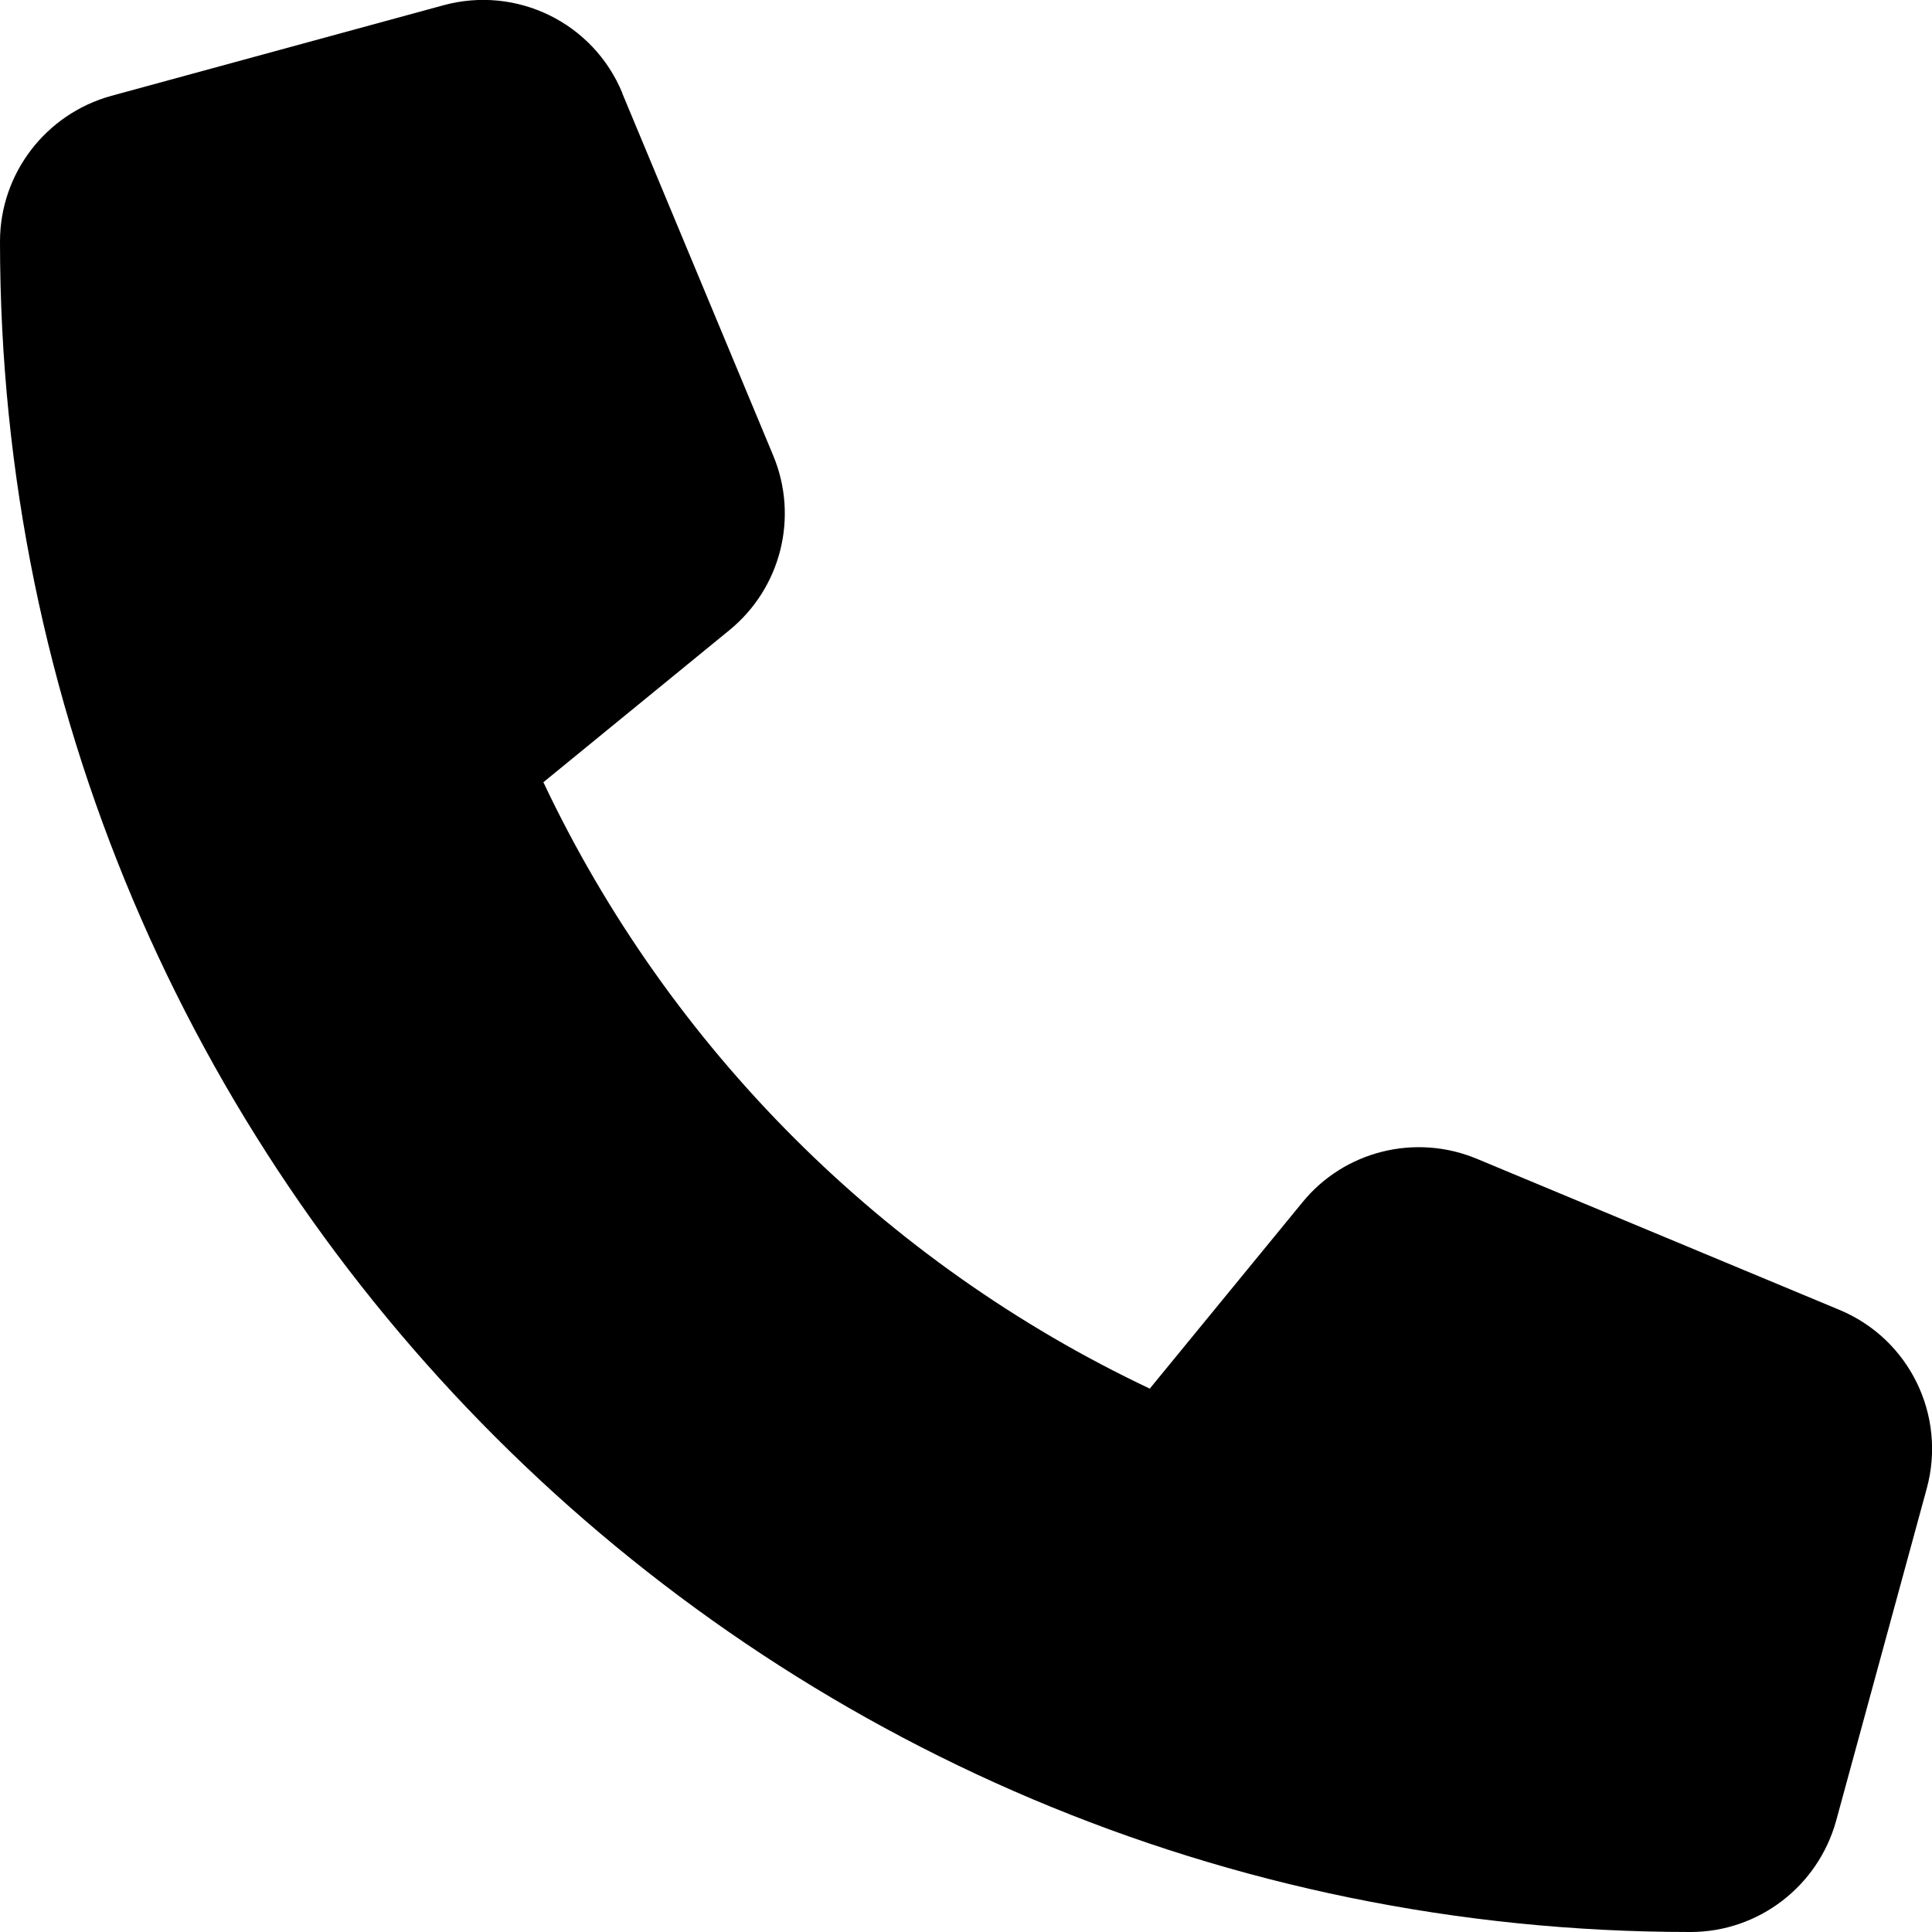
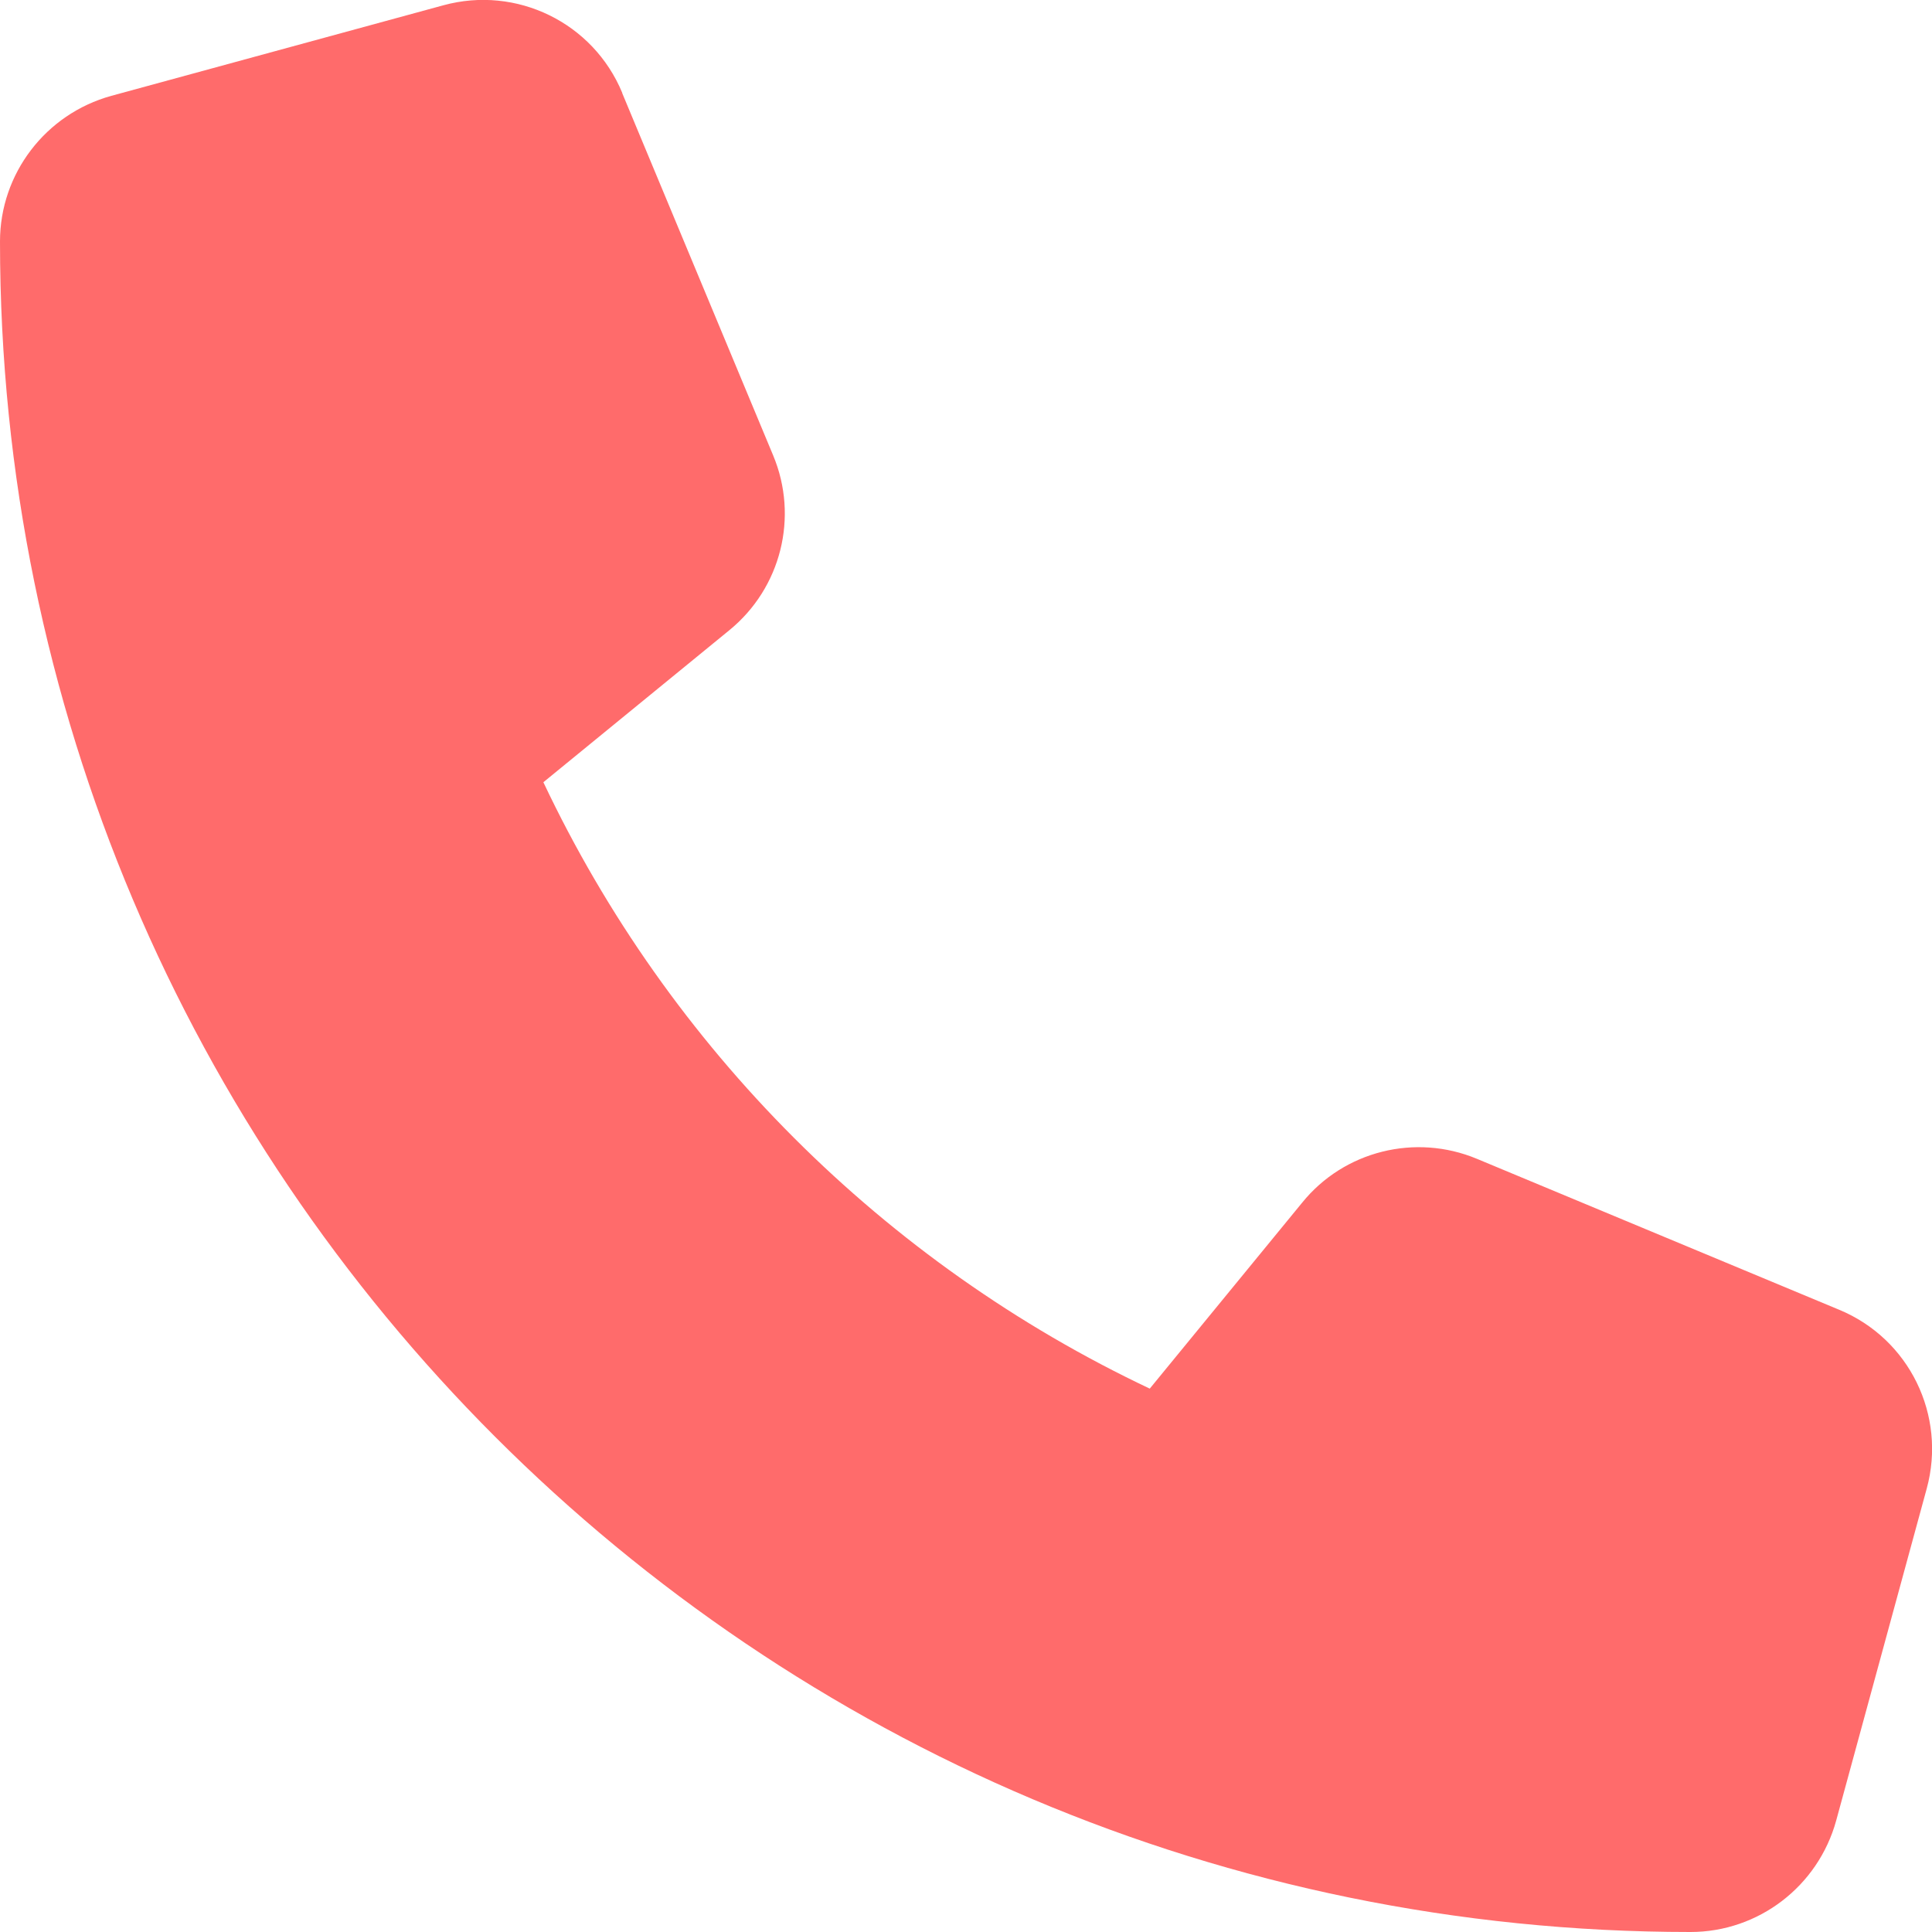
<svg xmlns="http://www.w3.org/2000/svg" viewBox="0 0 512 512">
-   <path d="M164.9 24.6c-7.7-18.6-28-28.5-47.4-23.2l-88 24C12.1 30.2 0 46 0 64C0 311.4 200.6 512 448 512c18 0 33.8-12.1 38.6-29.5l24-88c5.3-19.4-4.6-39.7-23.2-47.4l-96-40c-16.3-6.8-35.2-2.1-46.3 11.6L304.7 368C234.3 334.7 177.3 277.7 144 207.3L193.3 167c13.7-11.2 18.4-30 11.6-46.3l-40-96z" />
+   <path fill="#FF6B6B" d="M164.9 24.6c-7.7-18.6-28-28.5-47.4-23.2l-88 24C12.1 30.2 0 46 0 64C0 311.4 200.6 512 448 512c18 0 33.8-12.1 38.6-29.5l24-88c5.3-19.4-4.6-39.7-23.2-47.4l-96-40c-16.3-6.8-35.2-2.1-46.3 11.6L304.7 368C234.3 334.7 177.3 277.7 144 207.3L193.3 167c13.7-11.2 18.4-30 11.6-46.3l-40-96z" />
</svg>
